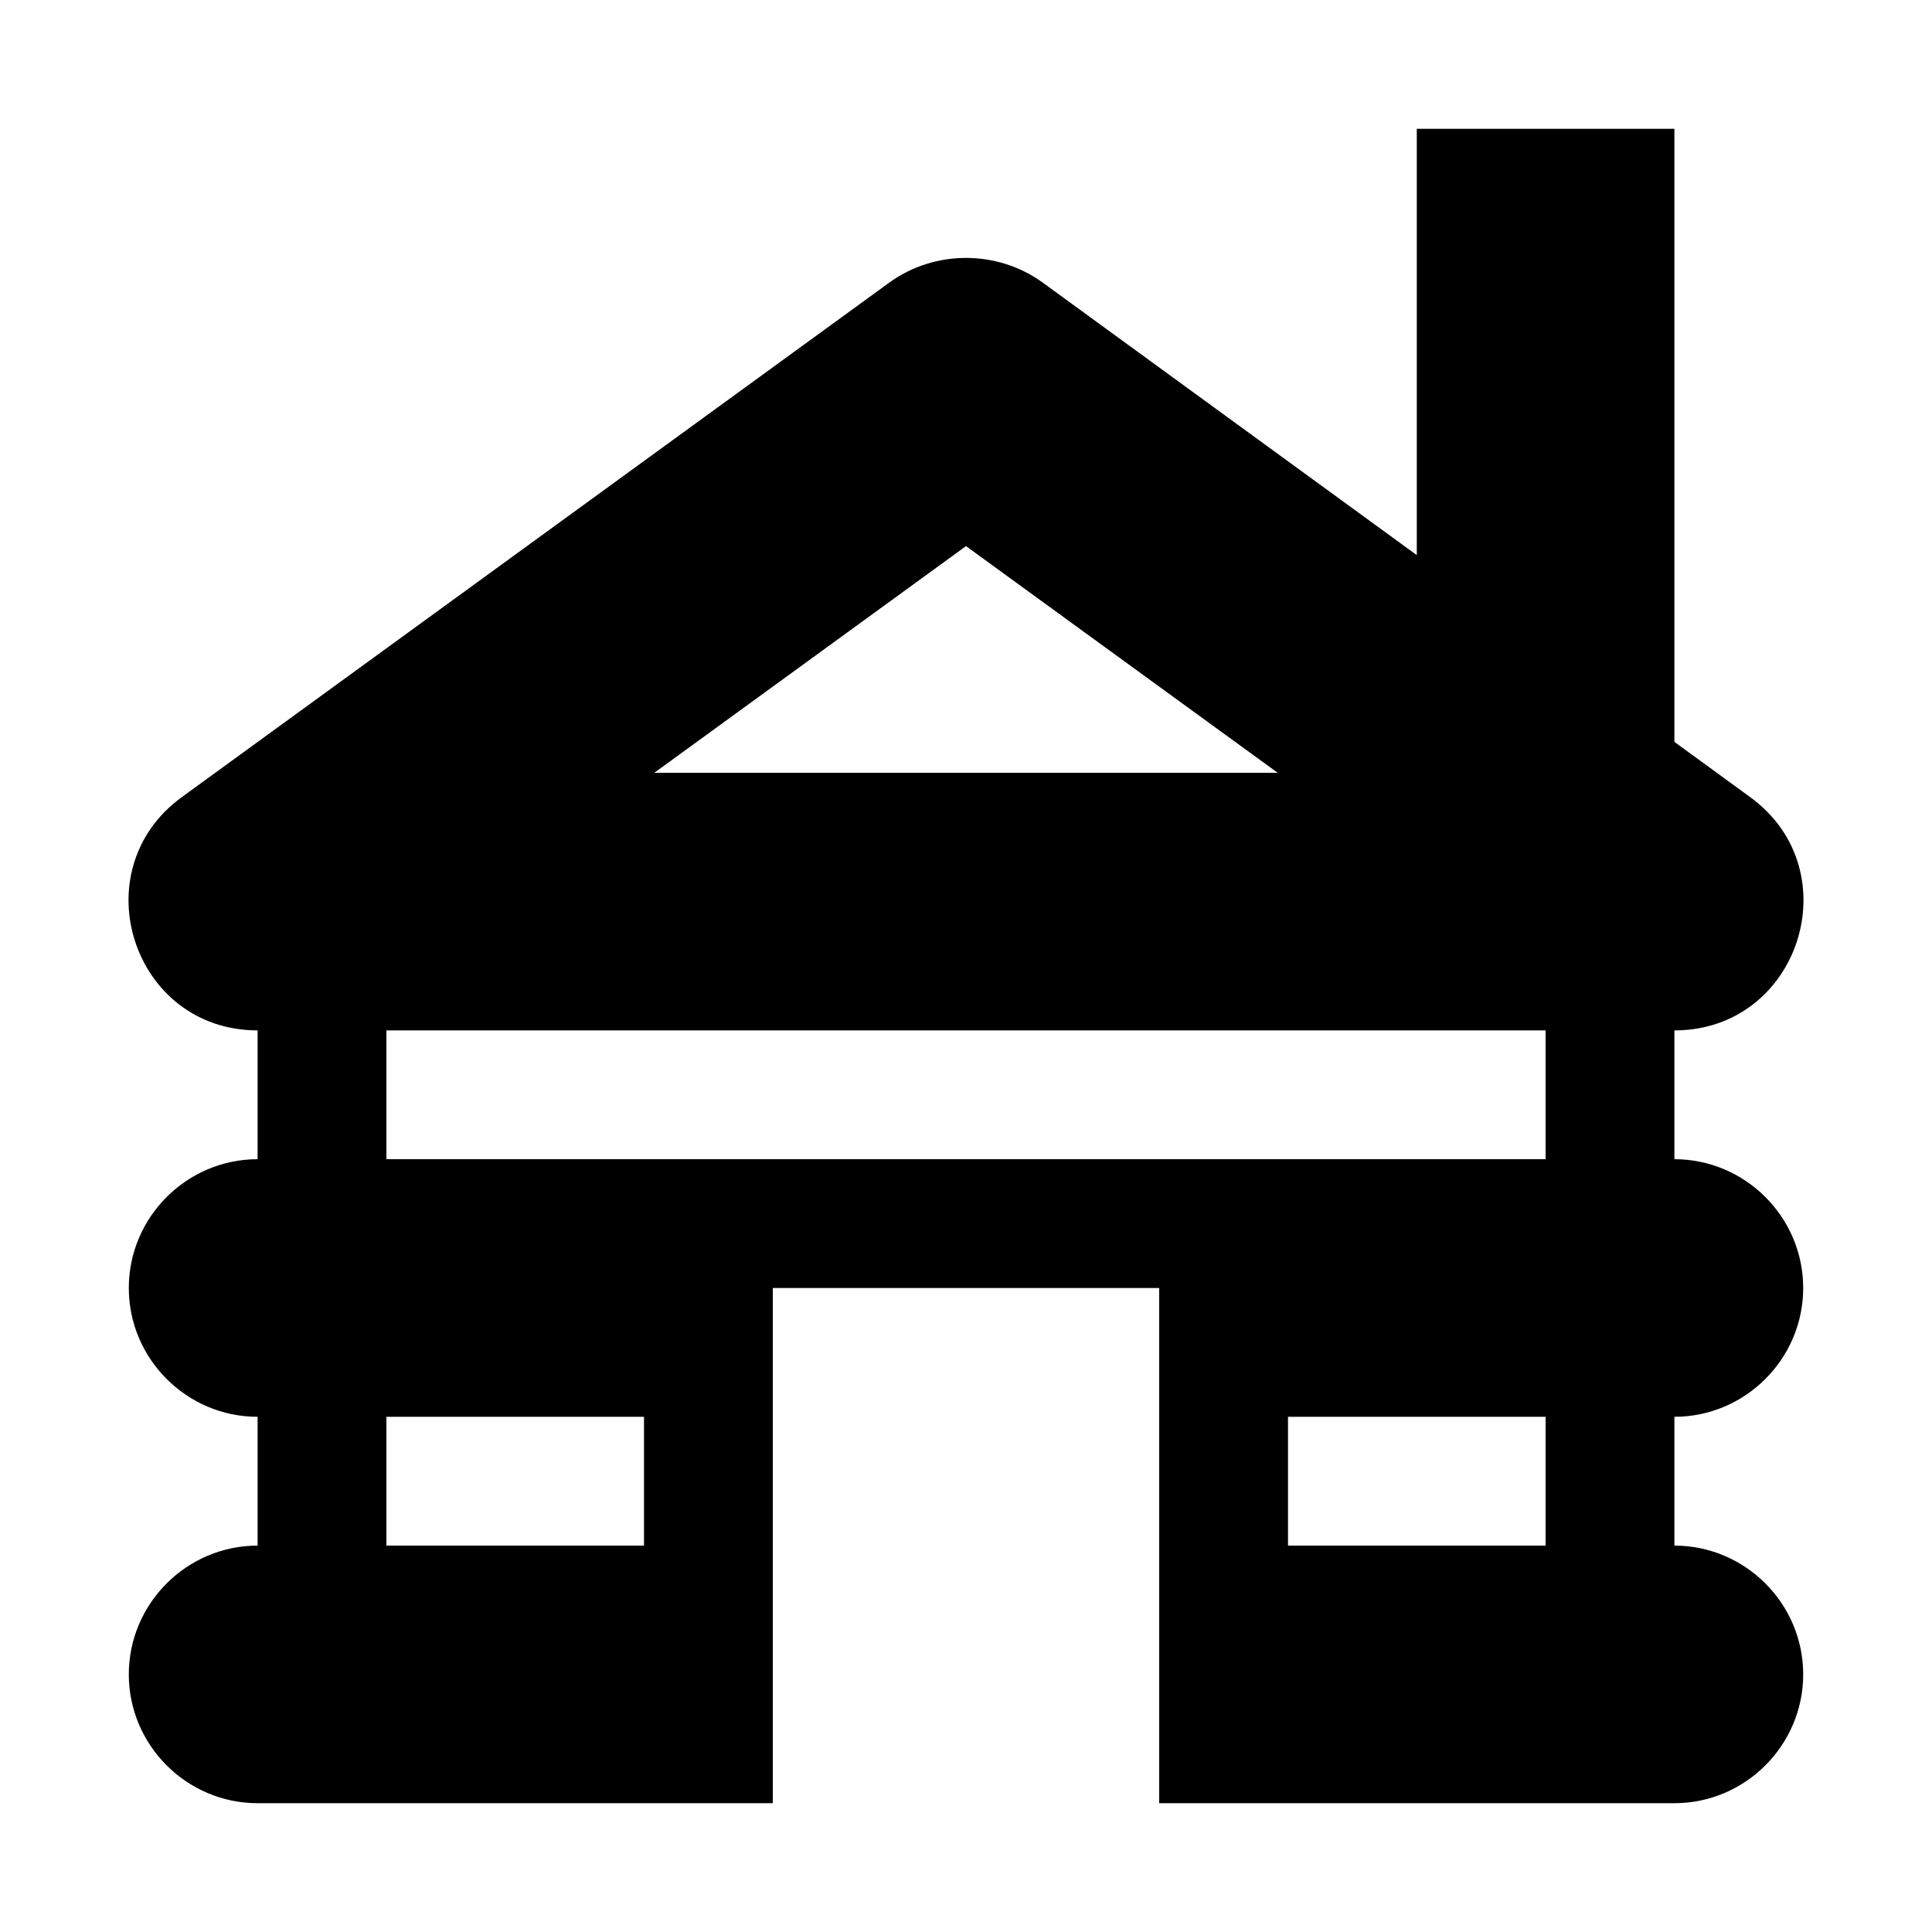
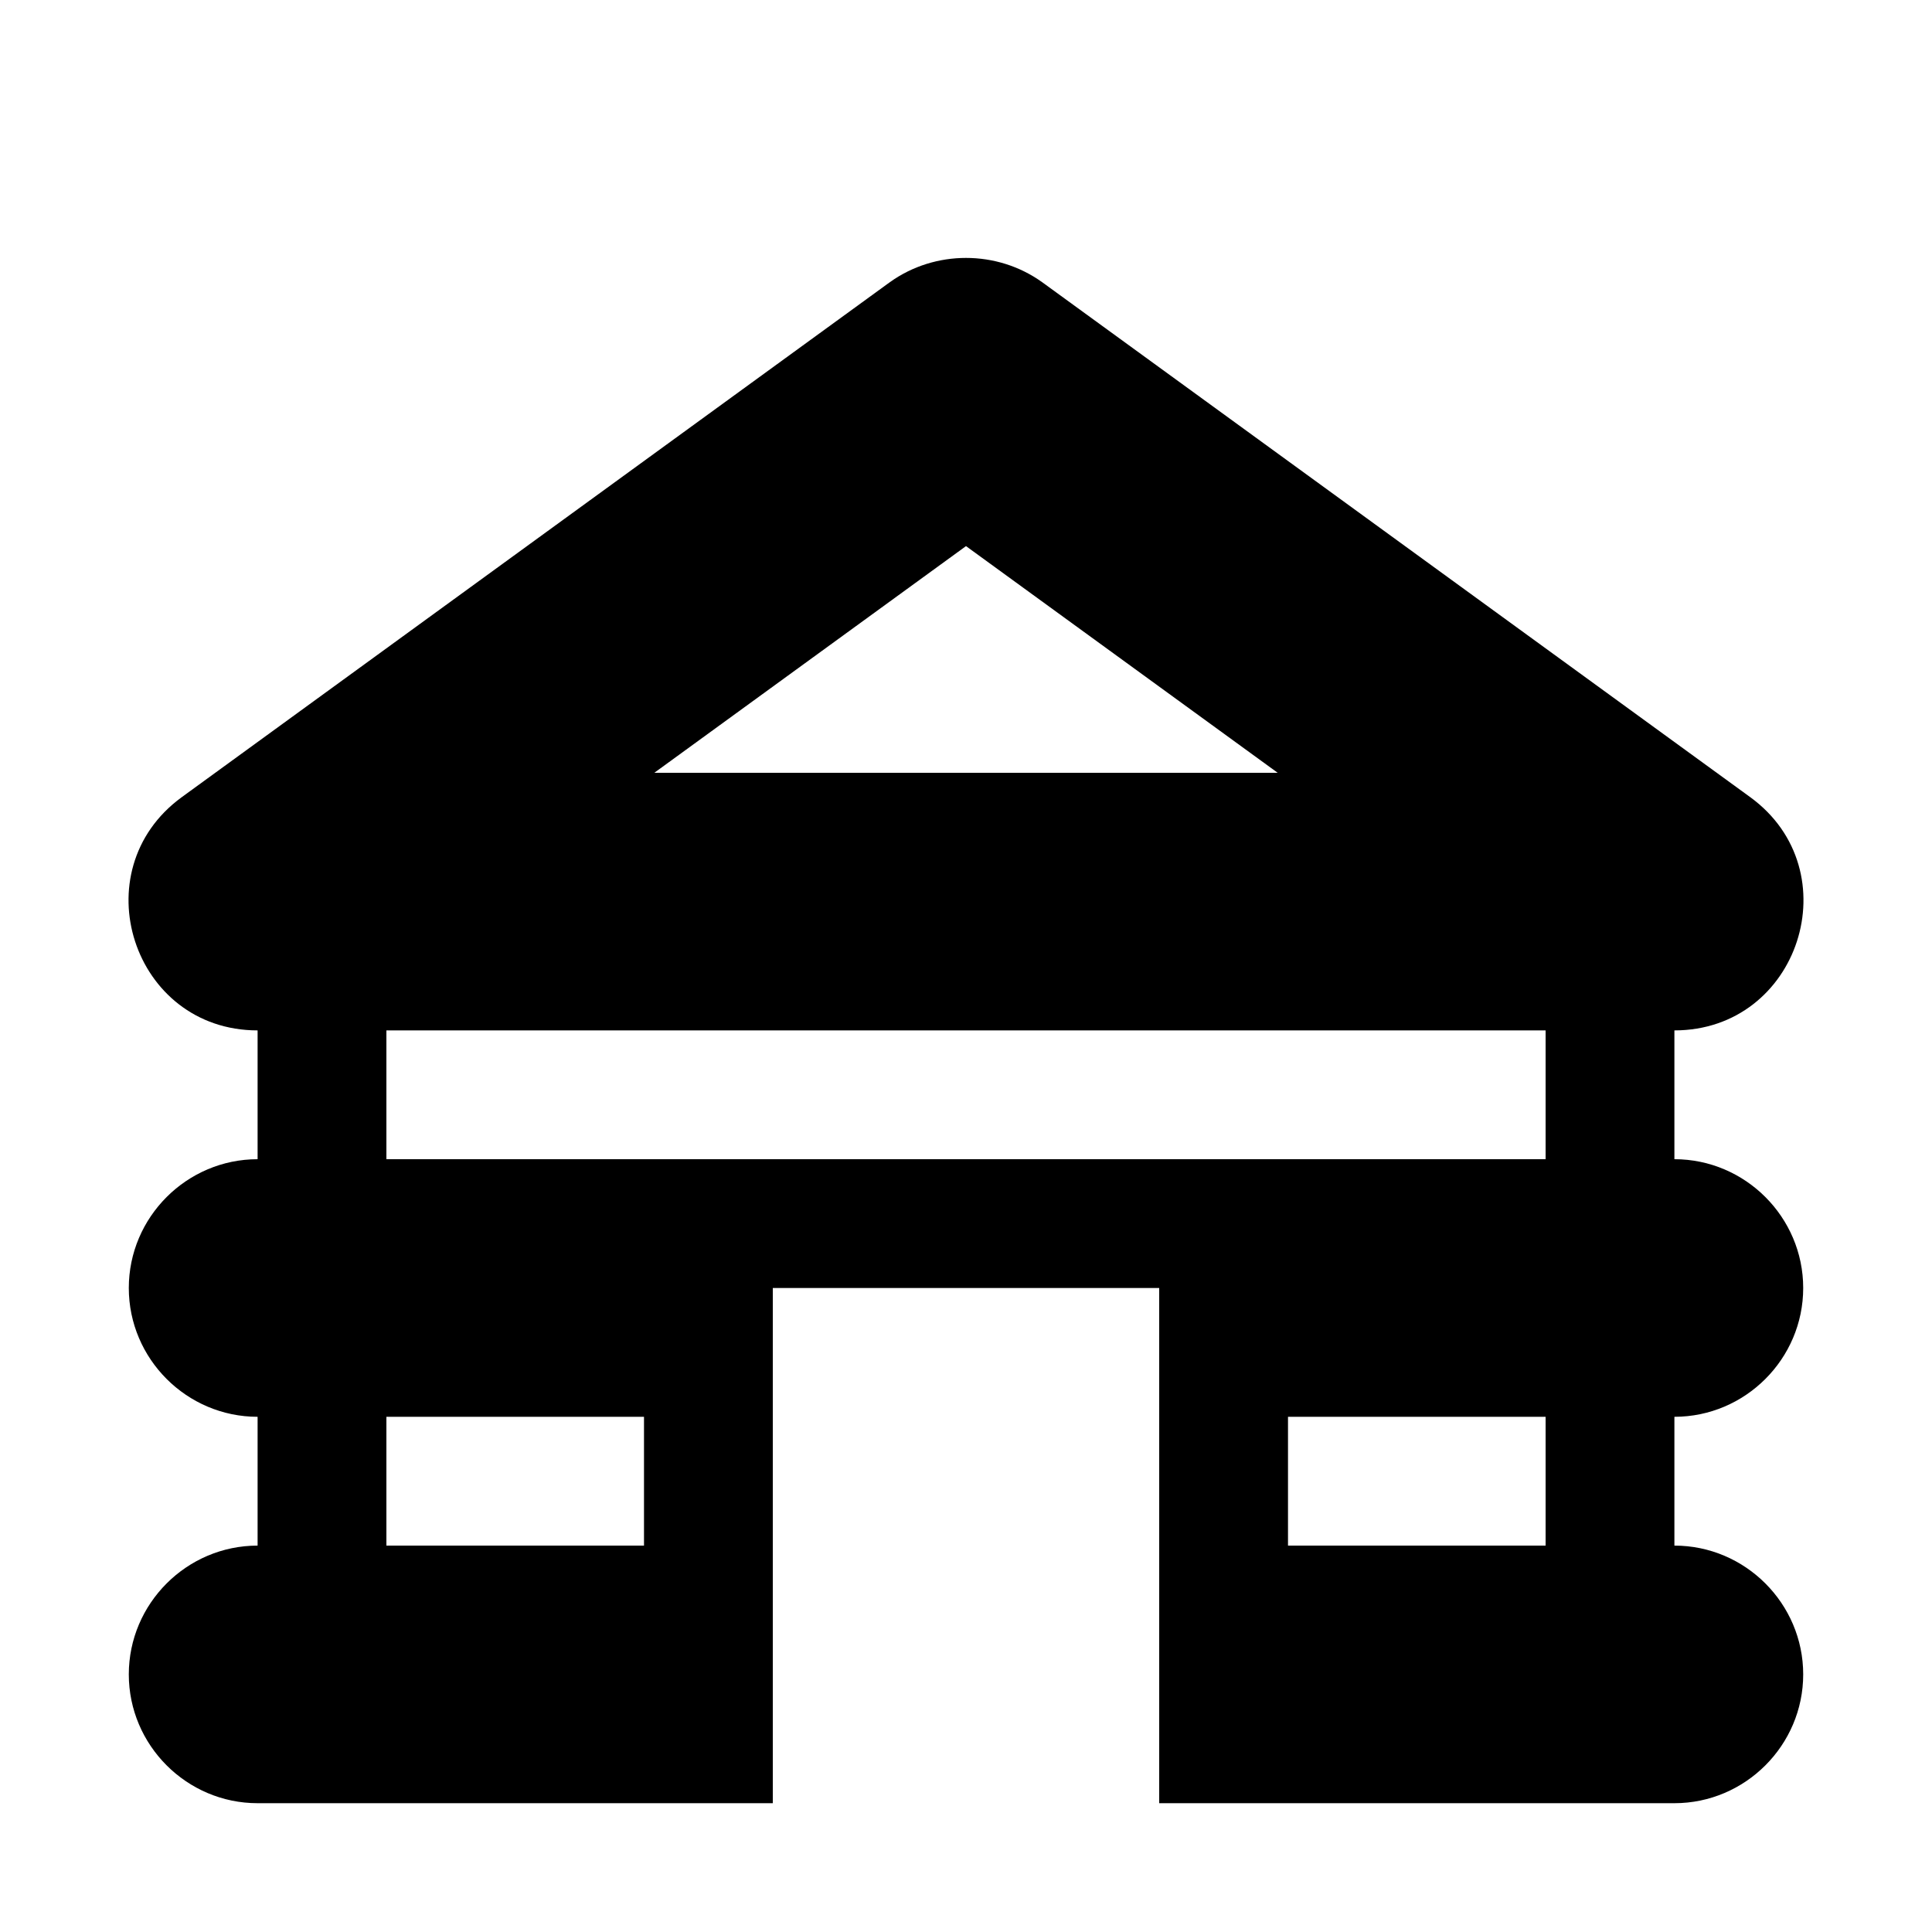
<svg xmlns="http://www.w3.org/2000/svg" viewBox="0 0 15 15">
-   <path d="M13 5.76L13.59 6.19C14.37 6.76 13.97 8 13 8L13 9C13.55 9 14 9.45 14 10C14 10.55 13.55 11 13 11L13 12C13.55 12 14 12.45 14 13C14 13.55 13.55 14 13 14L9 14L9 10L6 10L6 14L2 14C1.45 14 1 13.55 1 13C1 12.45 1.45 12 2 12L2 11C1.45 11 1 10.55 1 10C1 9.45 1.45 9 2 9L2 8C1.03 8 0.63 6.76 1.41 6.19L6.91 2.19C7.26 1.94 7.74 1.94 8.09 2.19L11 4.31L11 1L13 1L13 5.76L13 5.76ZM3 8L3 9L12 9L12 8L3 8ZM12 11L10 11L10 12L12 12L12 11ZM3 11L3 12L5 12L5 11L3 11ZM7.5 4.24L5.08 6L9.92 6L7.5 4.24Z" />
+   <path d="M13.59 6.19C14.37 6.76 13.97 8 13 8L13 9C13.55 9 14 9.45 14 10C14 10.55 13.55 11 13 11L13 12C13.55 12 14 12.45 14 13C14 13.55 13.55 14 13 14L9 14L9 10L6 10L6 14L2 14C1.45 14 1 13.55 1 13C1 12.45 1.45 12 2 12L2 11C1.45 11 1 10.55 1 10C1 9.45 1.45 9 2 9L2 8C1.03 8 0.63 6.76 1.41 6.19L6.91 2.19C7.26 1.94 7.74 1.94 8.09 2.19L13.59 6.19ZM3 8L3 9L12 9L12 8L3 8ZM12 11L10 11L10 12L12 12L12 11ZM3 11L3 12L5 12L5 11L3 11ZM7.5 4.24L5.08 6L9.92 6L7.5 4.24Z" />
</svg>
